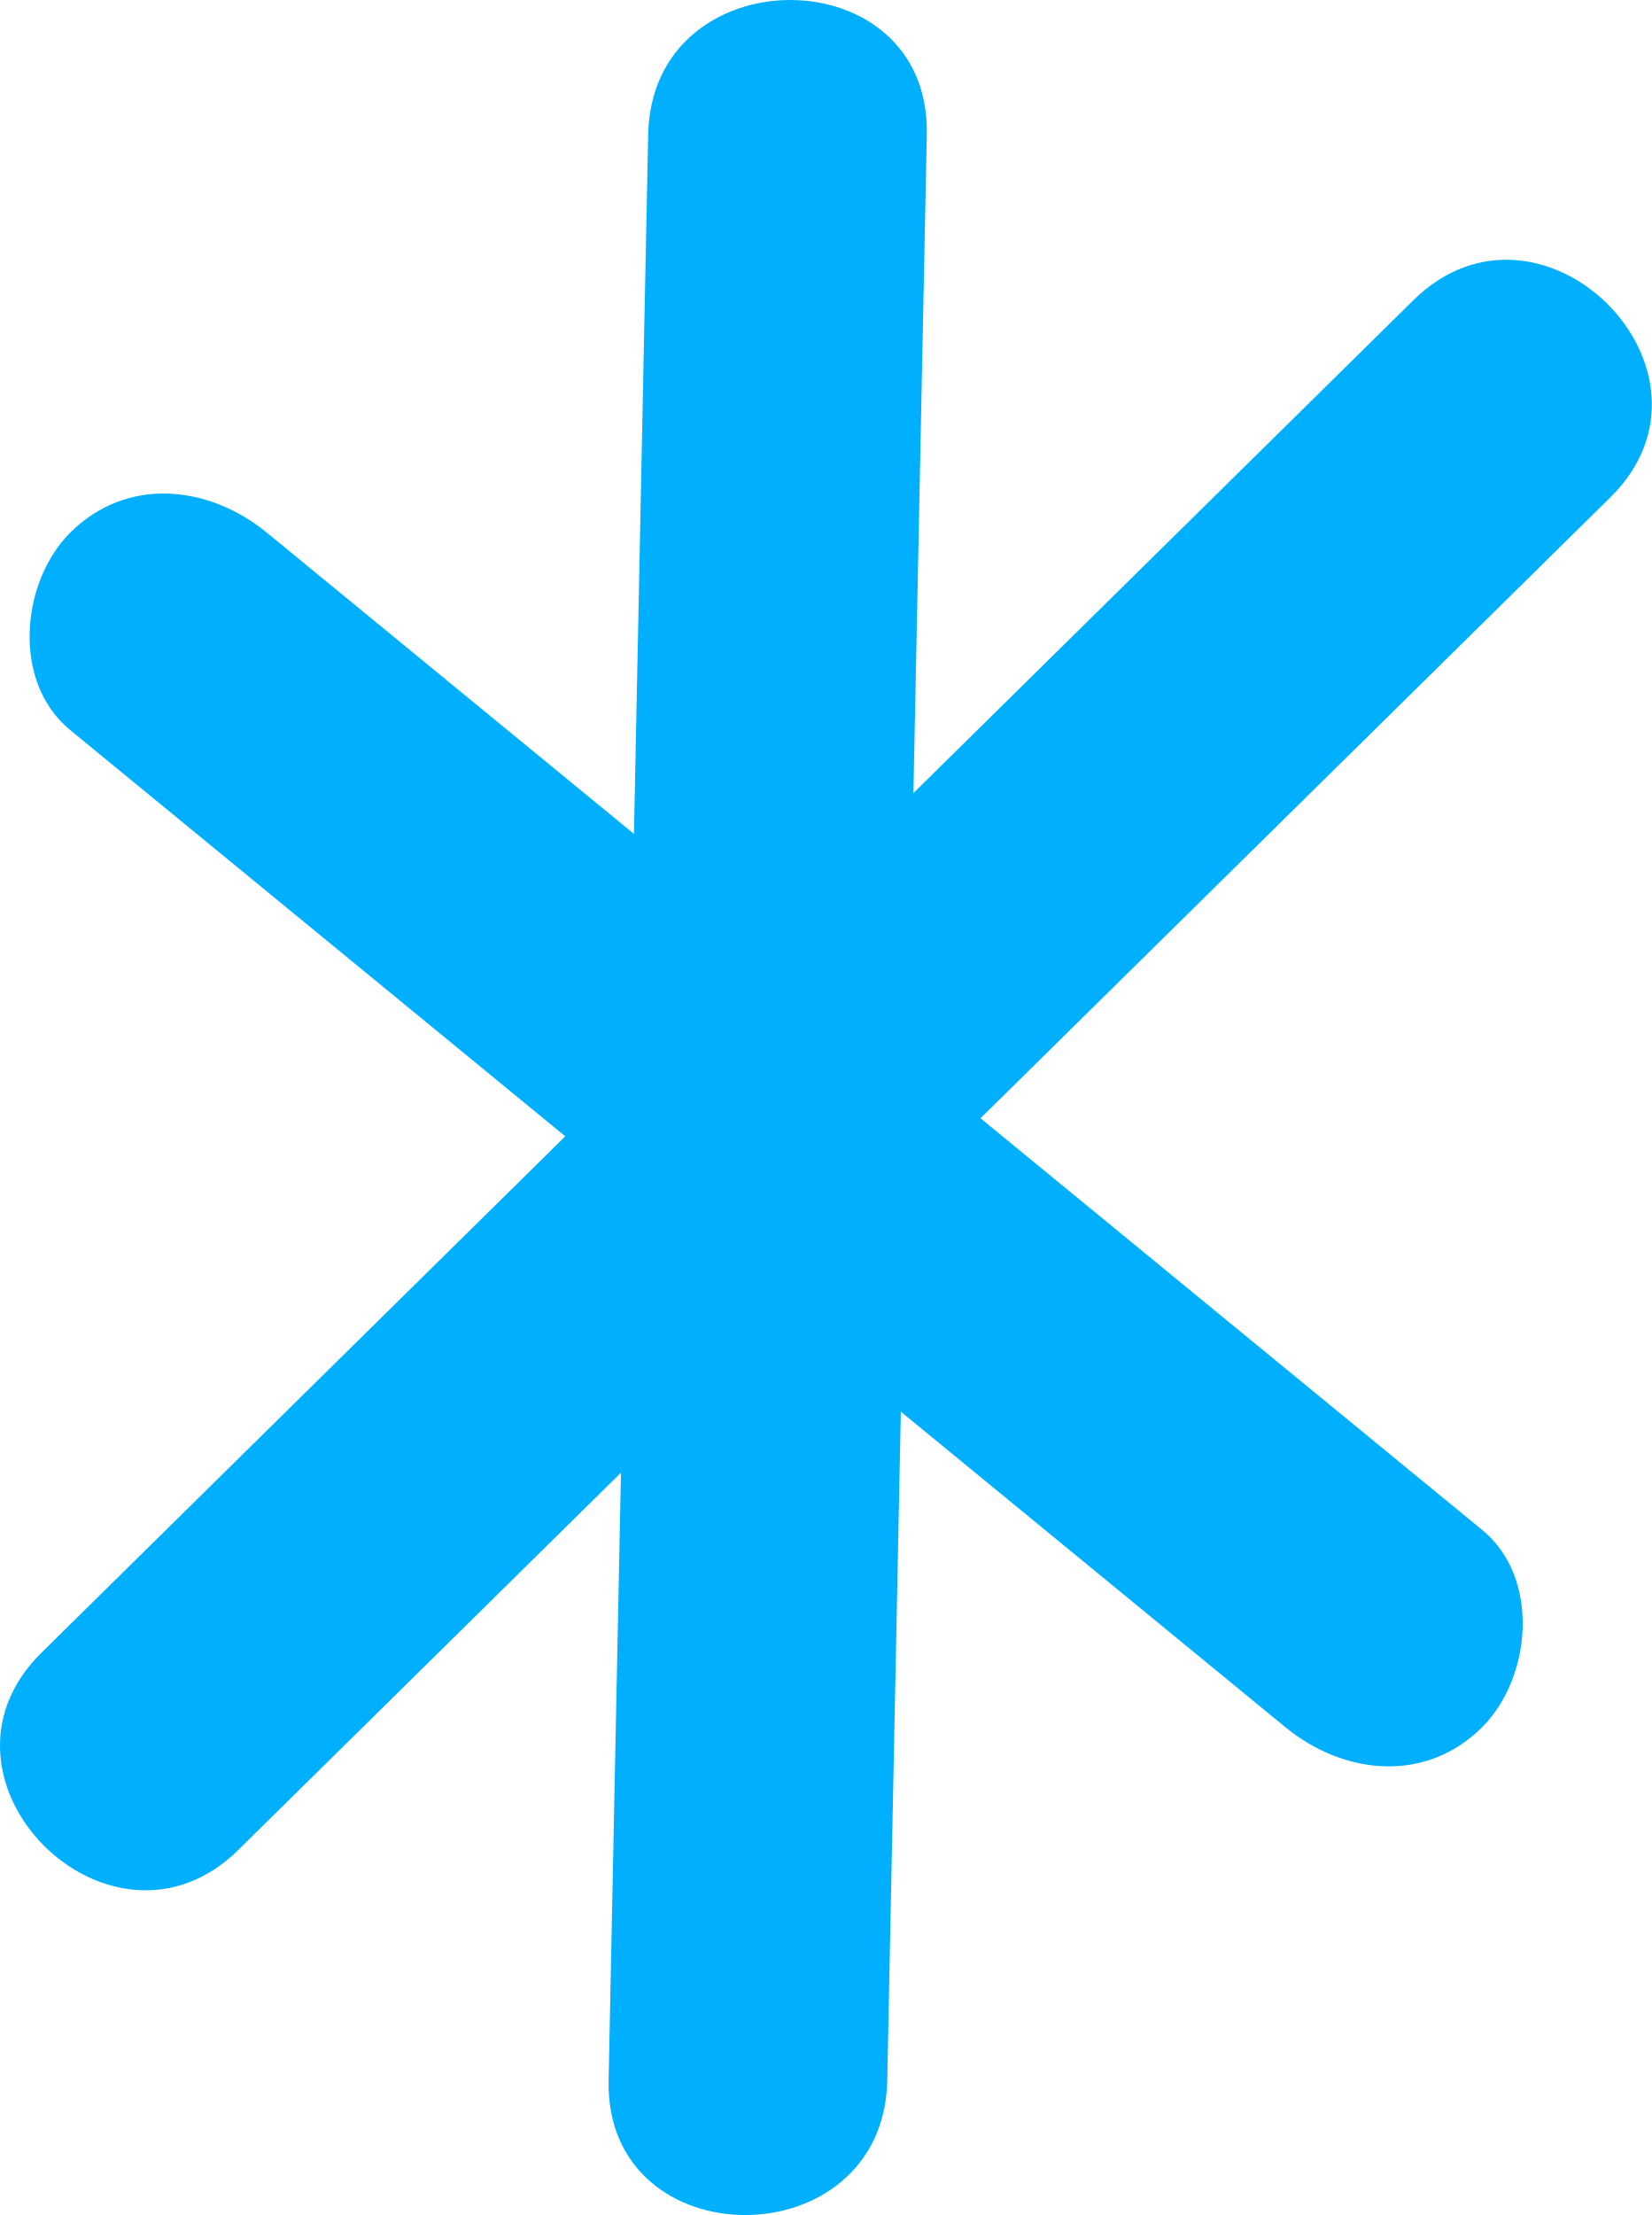
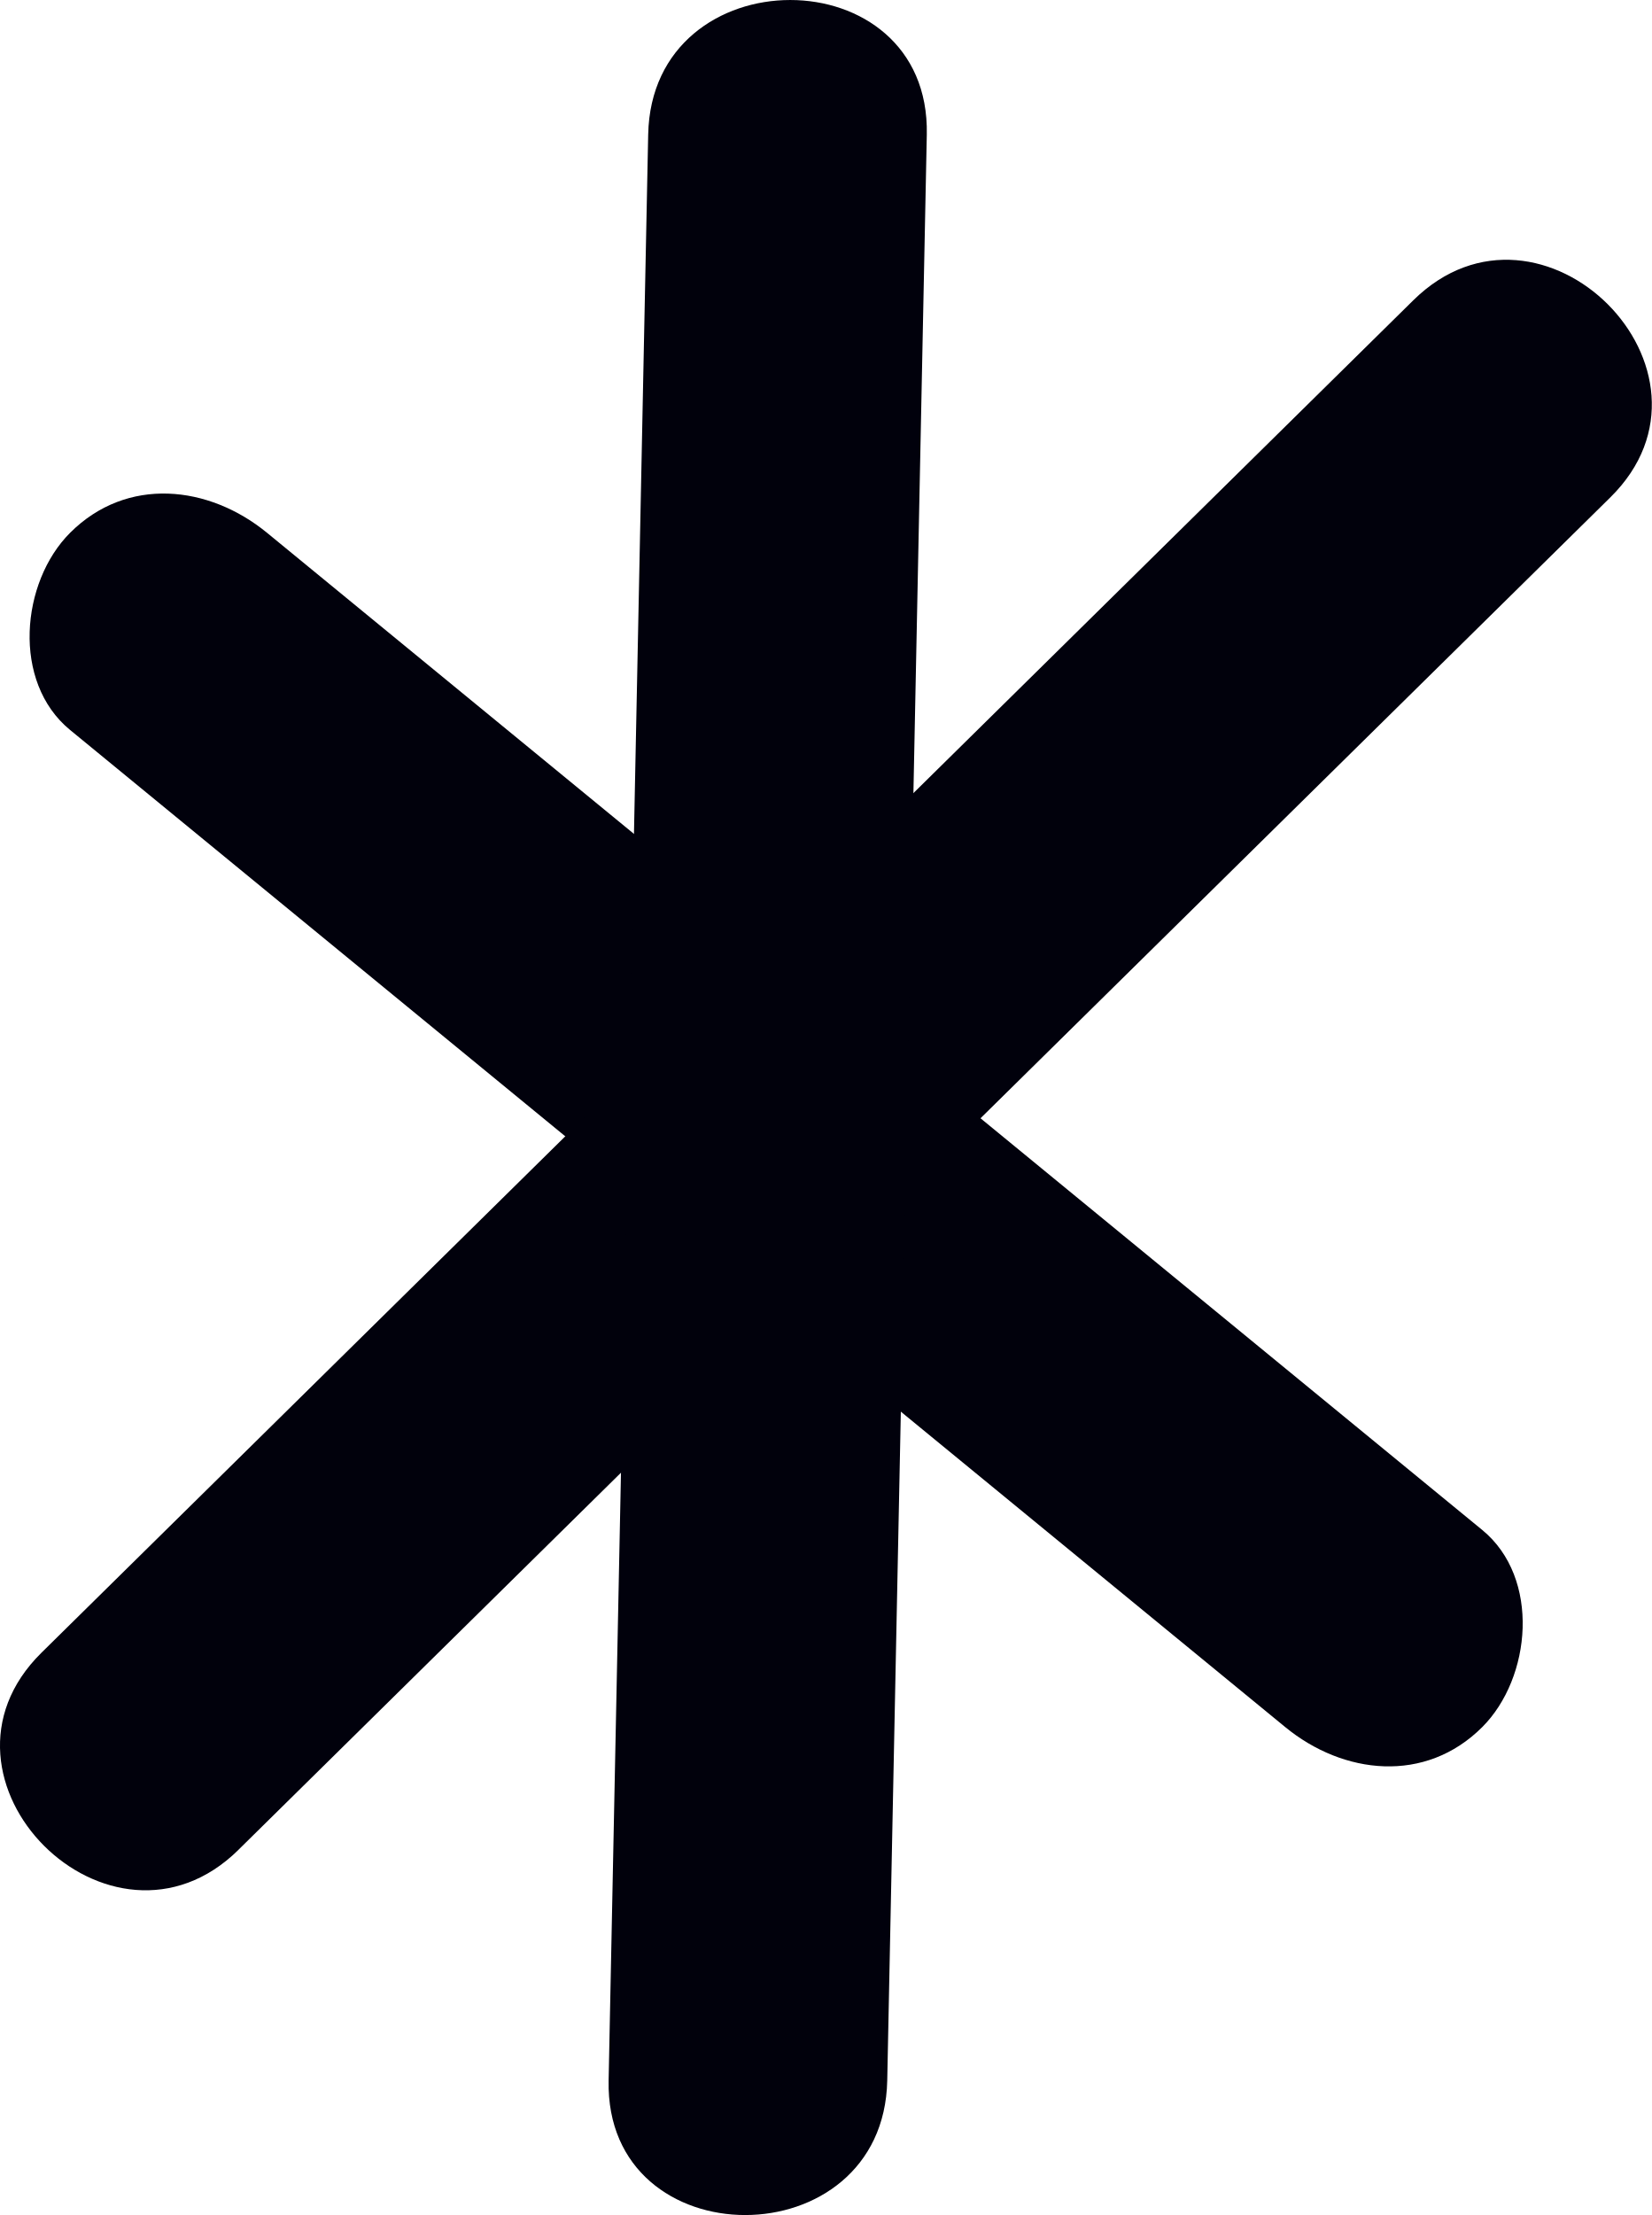
<svg xmlns="http://www.w3.org/2000/svg" width="29.644" height="39.74" viewBox="0 0 29.644 39.74" creator="Katerina Limpitsouni">
-   <path d="M1.257,13.096c7.269,5.963,14.538,11.927,21.807,17.89,1.043,.856,2.515,1.021,3.536,0,.883-.883,1.049-2.675,0-3.536-7.269-5.963-14.538-11.927-21.807-17.89-1.043-.856-2.515-1.021-3.536,0-.883,.883-1.049,2.675,0,3.536h0Z" fill="#00b0ff" origin="undraw" />
-   <path d="M4.28,33.187C12.486,25.099,20.693,17.011,28.899,8.923c2.295-2.262-1.241-5.797-3.536-3.536C17.157,13.476,8.951,21.564,.744,29.652c-2.295,2.262,1.241,5.797,3.536,3.536h0Z" fill="#00b0ff" />
-   <path d="M11.632,2.414c-.237,11.637-.473,23.275-.71,34.913-.065,3.219,4.935,3.218,5,0,.237-11.637,.473-23.275,.71-34.913,.065-3.219-4.935-3.218-5,0h0Z" fill="#00b0ff" />
+   <path d="M1.257,13.096c7.269,5.963,14.538,11.927,21.807,17.89,1.043,.856,2.515,1.021,3.536,0,.883-.883,1.049-2.675,0-3.536-7.269-5.963-14.538-11.927-21.807-17.89-1.043-.856-2.515-1.021-3.536,0-.883,.883-1.049,2.675,0,3.536h0Z" fill="#01010C" origin="undraw" />
+   <path d="M4.28,33.187C12.486,25.099,20.693,17.011,28.899,8.923c2.295-2.262-1.241-5.797-3.536-3.536C17.157,13.476,8.951,21.564,.744,29.652c-2.295,2.262,1.241,5.797,3.536,3.536h0Z" fill="#01010C" />
+   <path d="M11.632,2.414c-.237,11.637-.473,23.275-.71,34.913-.065,3.219,4.935,3.218,5,0,.237-11.637,.473-23.275,.71-34.913,.065-3.219-4.935-3.218-5,0h0Z" fill="#01010C" />
</svg>
